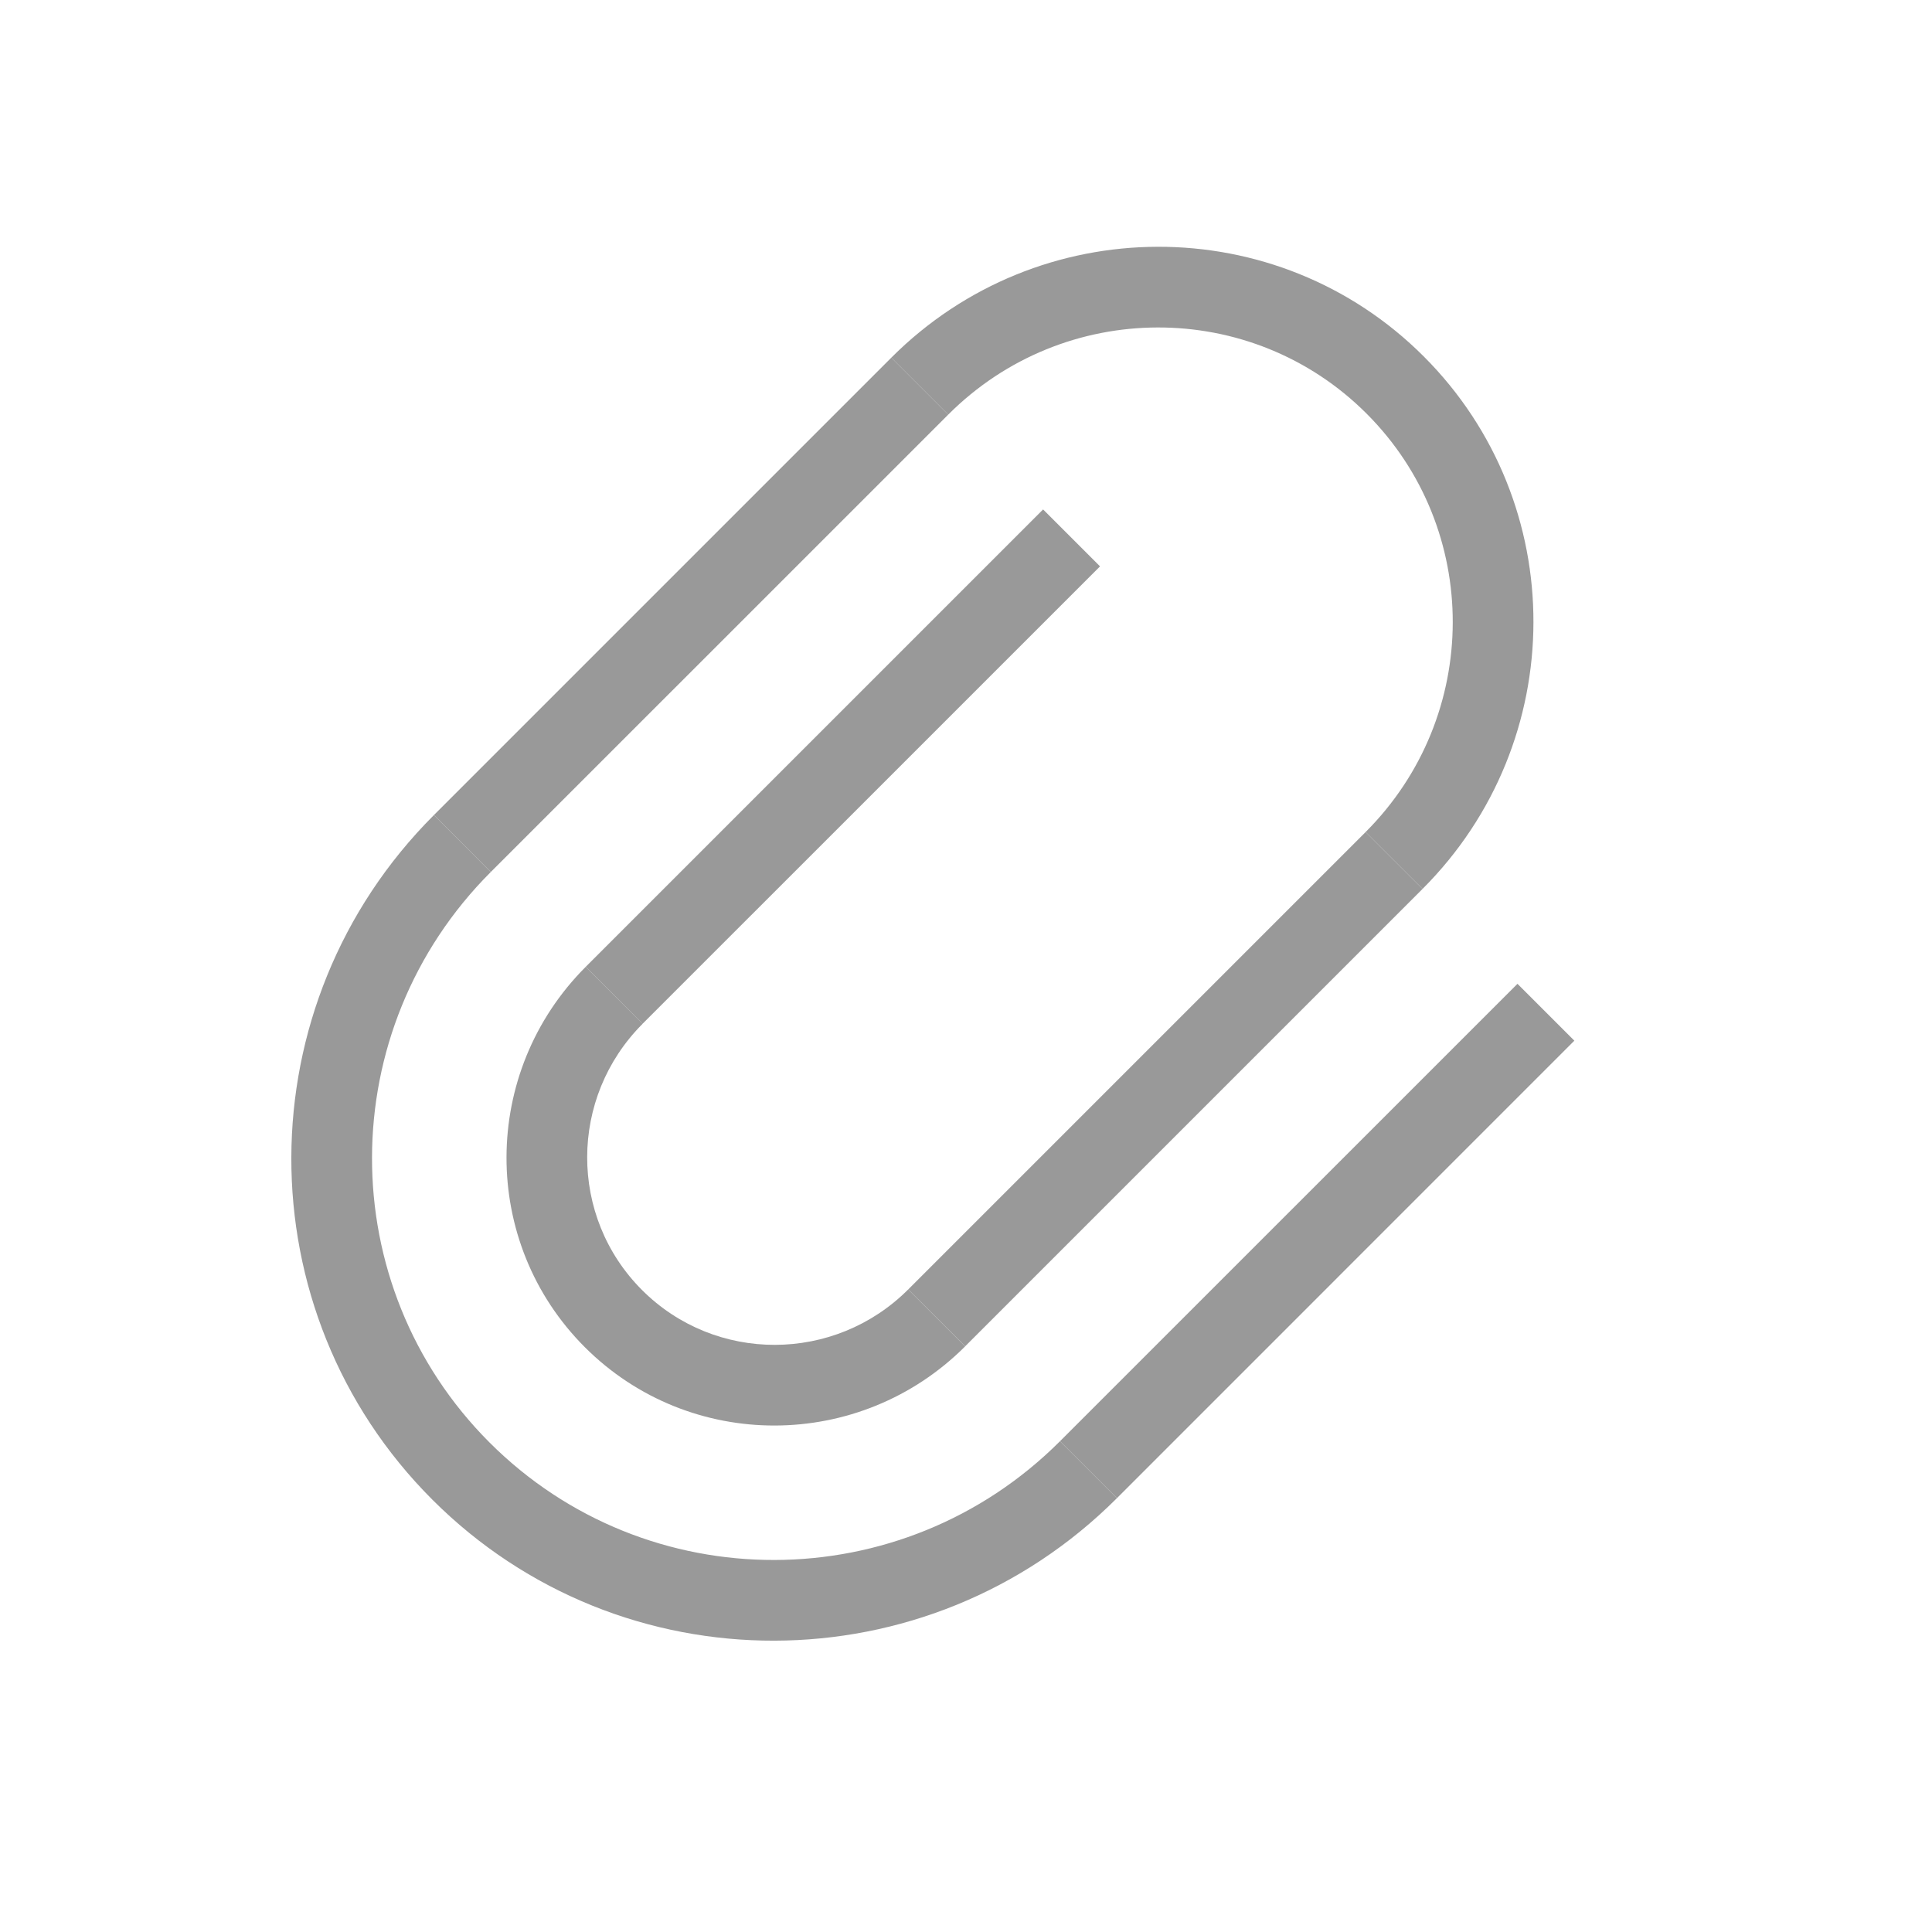
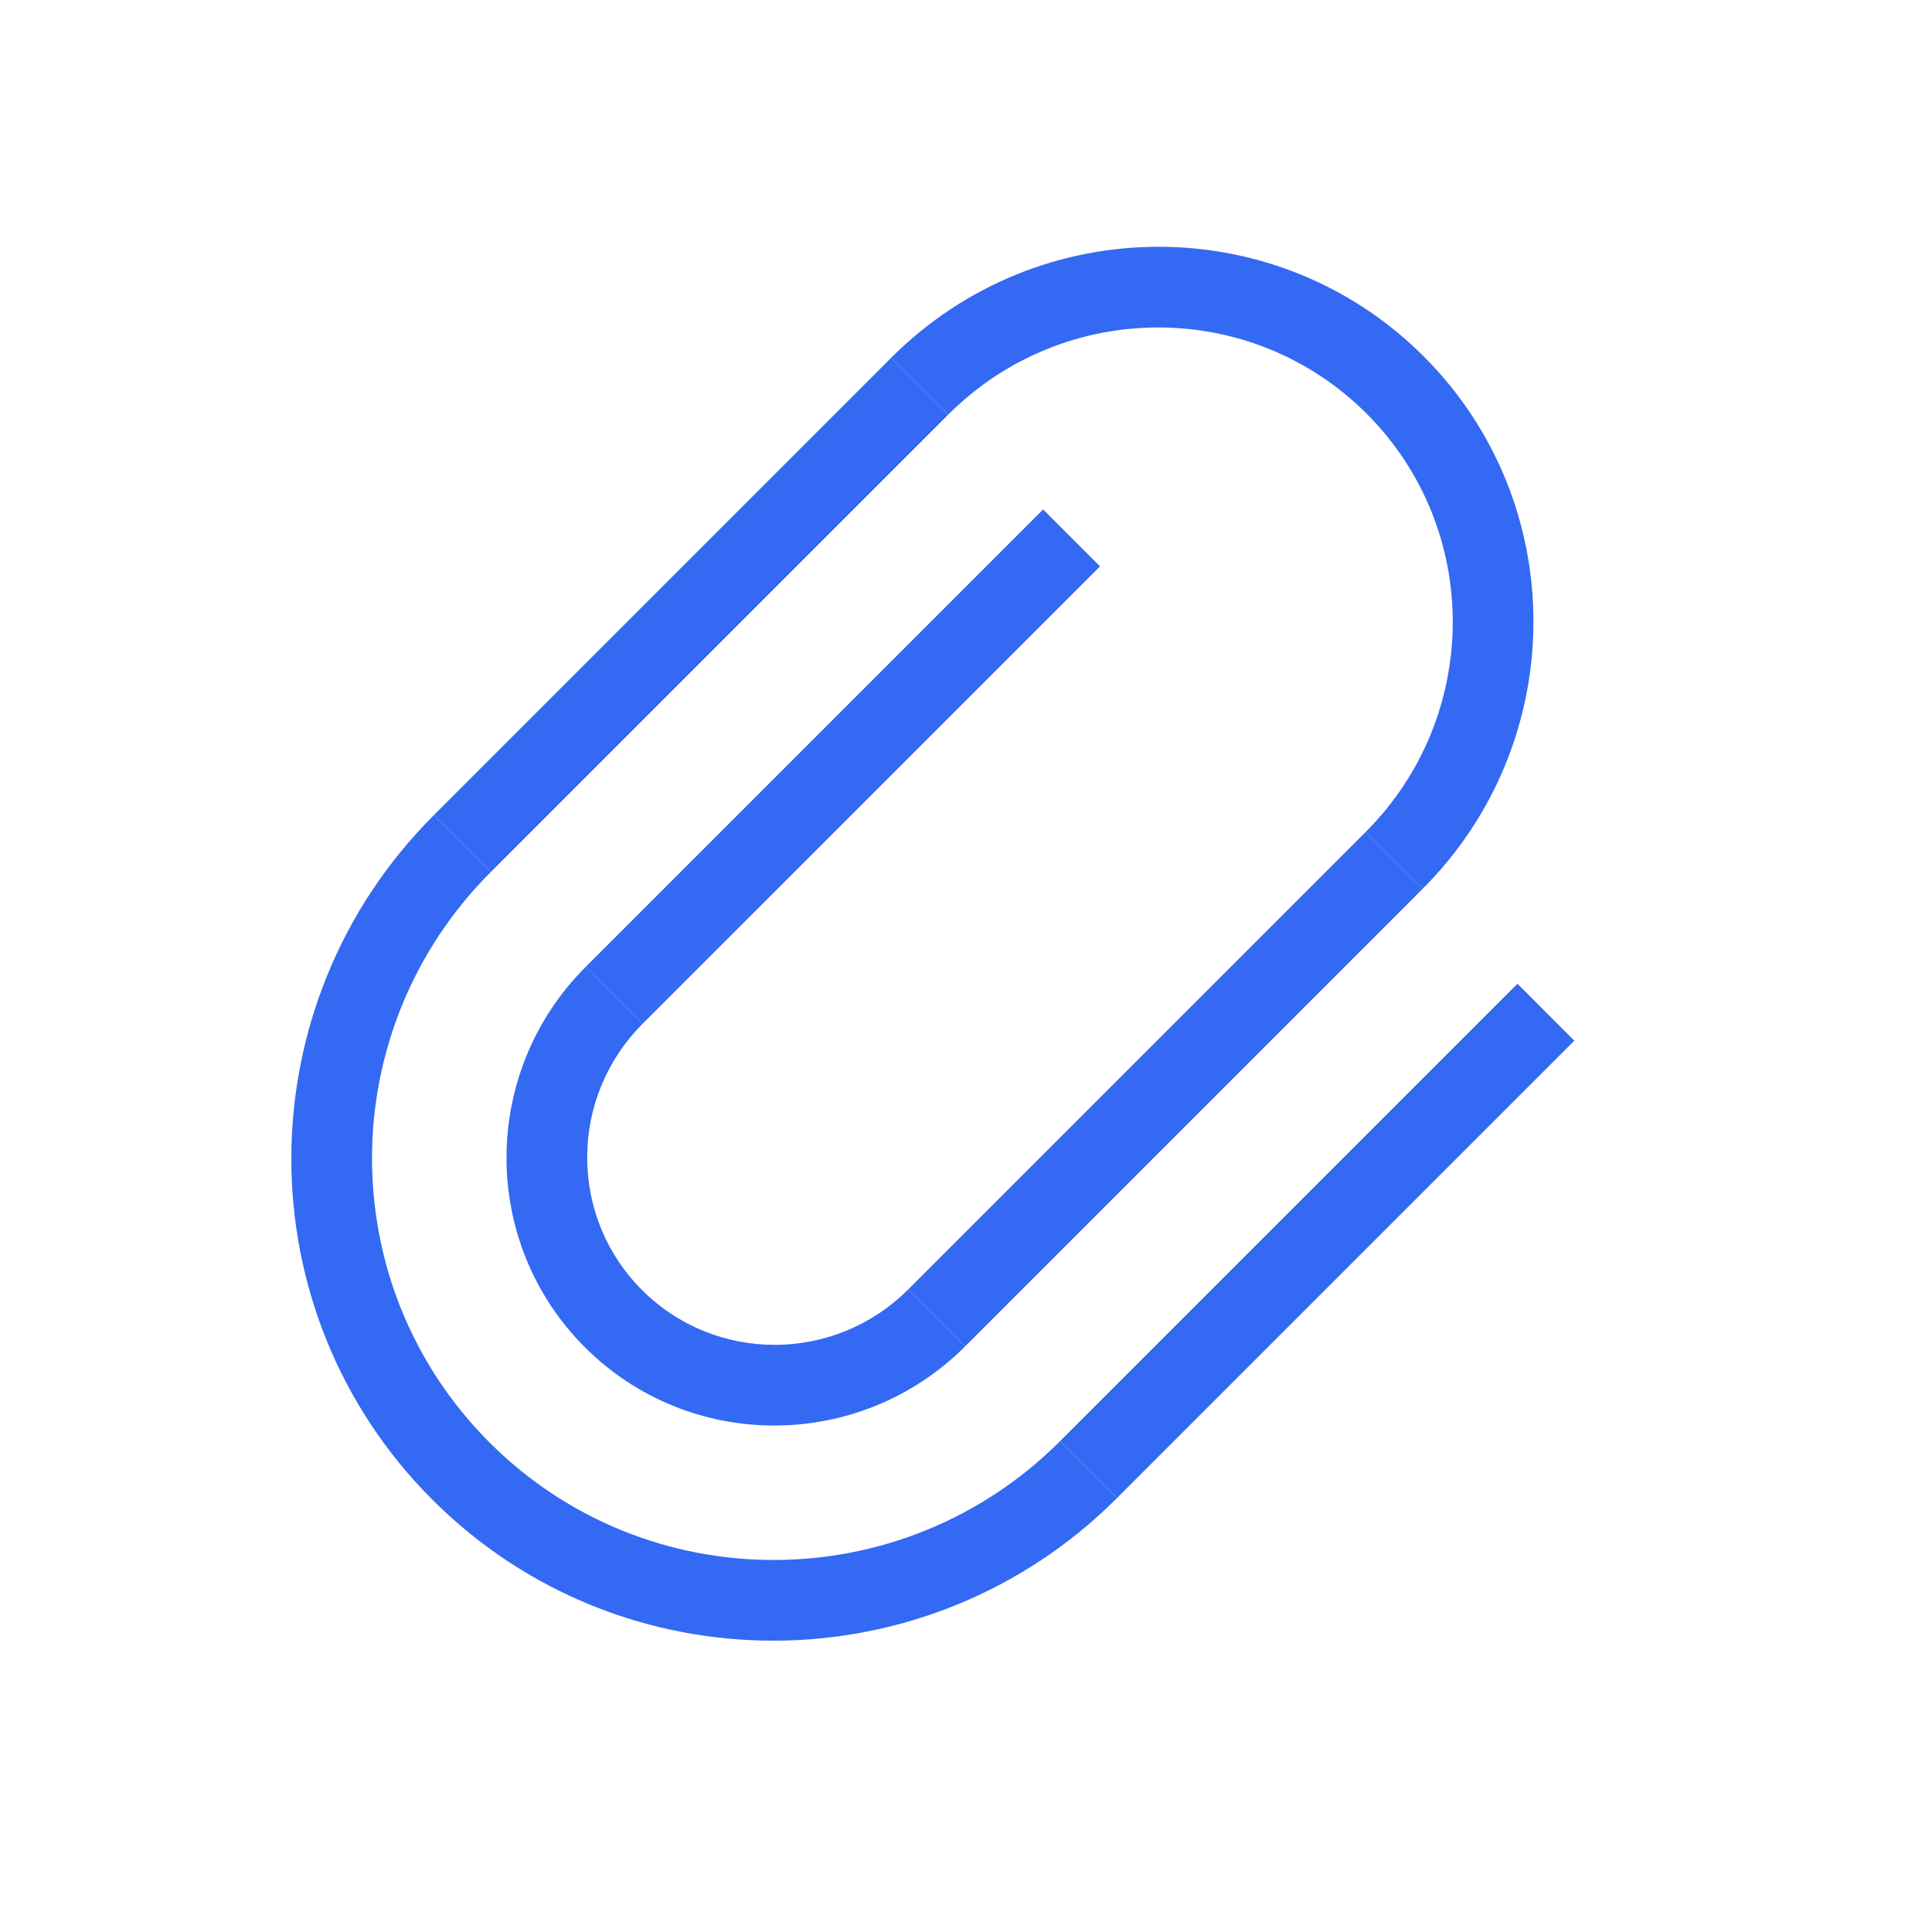
<svg xmlns="http://www.w3.org/2000/svg" width="32" height="32" viewBox="0 0 32 32" fill="none">
-   <path fill-rule="evenodd" clip-rule="evenodd" d="M7.187 13.5L14.763 5.924L15.706 6.867L8.129 14.443L7.187 13.5Z" fill="#999999" />
-   <path fill-rule="evenodd" clip-rule="evenodd" d="M9.701 16.014L17.277 8.438L18.22 9.381L10.643 16.957L9.701 16.014Z" fill="#999999" />
-   <path fill-rule="evenodd" clip-rule="evenodd" d="M15.043 21.357L22.619 13.781L23.562 14.723L15.986 22.299L15.043 21.357Z" fill="#999999" />
-   <path fill-rule="evenodd" clip-rule="evenodd" d="M17.557 23.871L25.134 16.295L26.076 17.237L18.5 24.814L17.557 23.871Z" fill="#999999" />
-   <path fill-rule="evenodd" clip-rule="evenodd" d="M17.557 23.871C14.942 26.486 10.712 26.495 8.108 23.892C5.505 21.288 5.514 17.058 8.129 14.443L7.187 13.5C4.048 16.638 4.037 21.715 7.161 24.839C10.286 27.963 15.362 27.952 18.5 24.814L17.557 23.871Z" fill="#999999" />
-   <path fill-rule="evenodd" clip-rule="evenodd" d="M22.619 13.781L23.562 14.723C26.003 12.283 26.012 8.334 23.582 5.904C21.152 3.474 17.203 3.483 14.763 5.924L15.706 6.867C17.623 4.949 20.726 4.942 22.635 6.851C24.544 8.76 24.537 11.863 22.619 13.781Z" fill="#999999" />
-   <path fill-rule="evenodd" clip-rule="evenodd" d="M9.701 16.014C7.958 17.758 7.951 20.578 9.687 22.314C11.423 24.049 14.243 24.043 15.986 22.3L15.043 21.357C13.823 22.577 11.849 22.582 10.634 21.367C9.419 20.152 9.423 18.178 10.644 16.957L9.701 16.014Z" fill="#999999" />
+   <path fill-rule="evenodd" clip-rule="evenodd" d="M7.187 13.5L14.763 5.924L15.706 6.867L8.129 14.443L7.187 13.5Z" fill="#3369F3" />
+   <path fill-rule="evenodd" clip-rule="evenodd" d="M9.701 16.014L17.277 8.438L18.22 9.381L10.643 16.957L9.701 16.014Z" fill="#3369F3" />
+   <path fill-rule="evenodd" clip-rule="evenodd" d="M15.043 21.357L22.619 13.781L23.562 14.723L15.986 22.299L15.043 21.357Z" fill="#3369F3" />
+   <path fill-rule="evenodd" clip-rule="evenodd" d="M17.557 23.871L25.134 16.294L26.076 17.237L18.5 24.813L17.557 23.871Z" fill="#3369F3" />
+   <path fill-rule="evenodd" clip-rule="evenodd" d="M17.557 23.871C14.942 26.486 10.712 26.495 8.108 23.892C5.505 21.288 5.514 17.058 8.129 14.443L7.187 13.5C4.048 16.638 4.037 21.715 7.161 24.839C10.286 27.963 15.362 27.952 18.5 24.814L17.557 23.871Z" fill="#3369F3" />
+   <path fill-rule="evenodd" clip-rule="evenodd" d="M22.619 13.781L23.562 14.723C26.003 12.283 26.012 8.334 23.582 5.904C21.152 3.474 17.203 3.483 14.763 5.924L15.706 6.867C17.623 4.949 20.726 4.942 22.635 6.851C24.544 8.76 24.537 11.863 22.619 13.781Z" fill="#3369F3" />
+   <path fill-rule="evenodd" clip-rule="evenodd" d="M9.701 16.014C7.958 17.758 7.951 20.578 9.687 22.314C11.423 24.049 14.243 24.043 15.986 22.3L15.043 21.357C13.823 22.577 11.849 22.582 10.634 21.367C9.419 20.152 9.423 18.178 10.644 16.957L9.701 16.014Z" fill="#3369F3" />
</svg>
